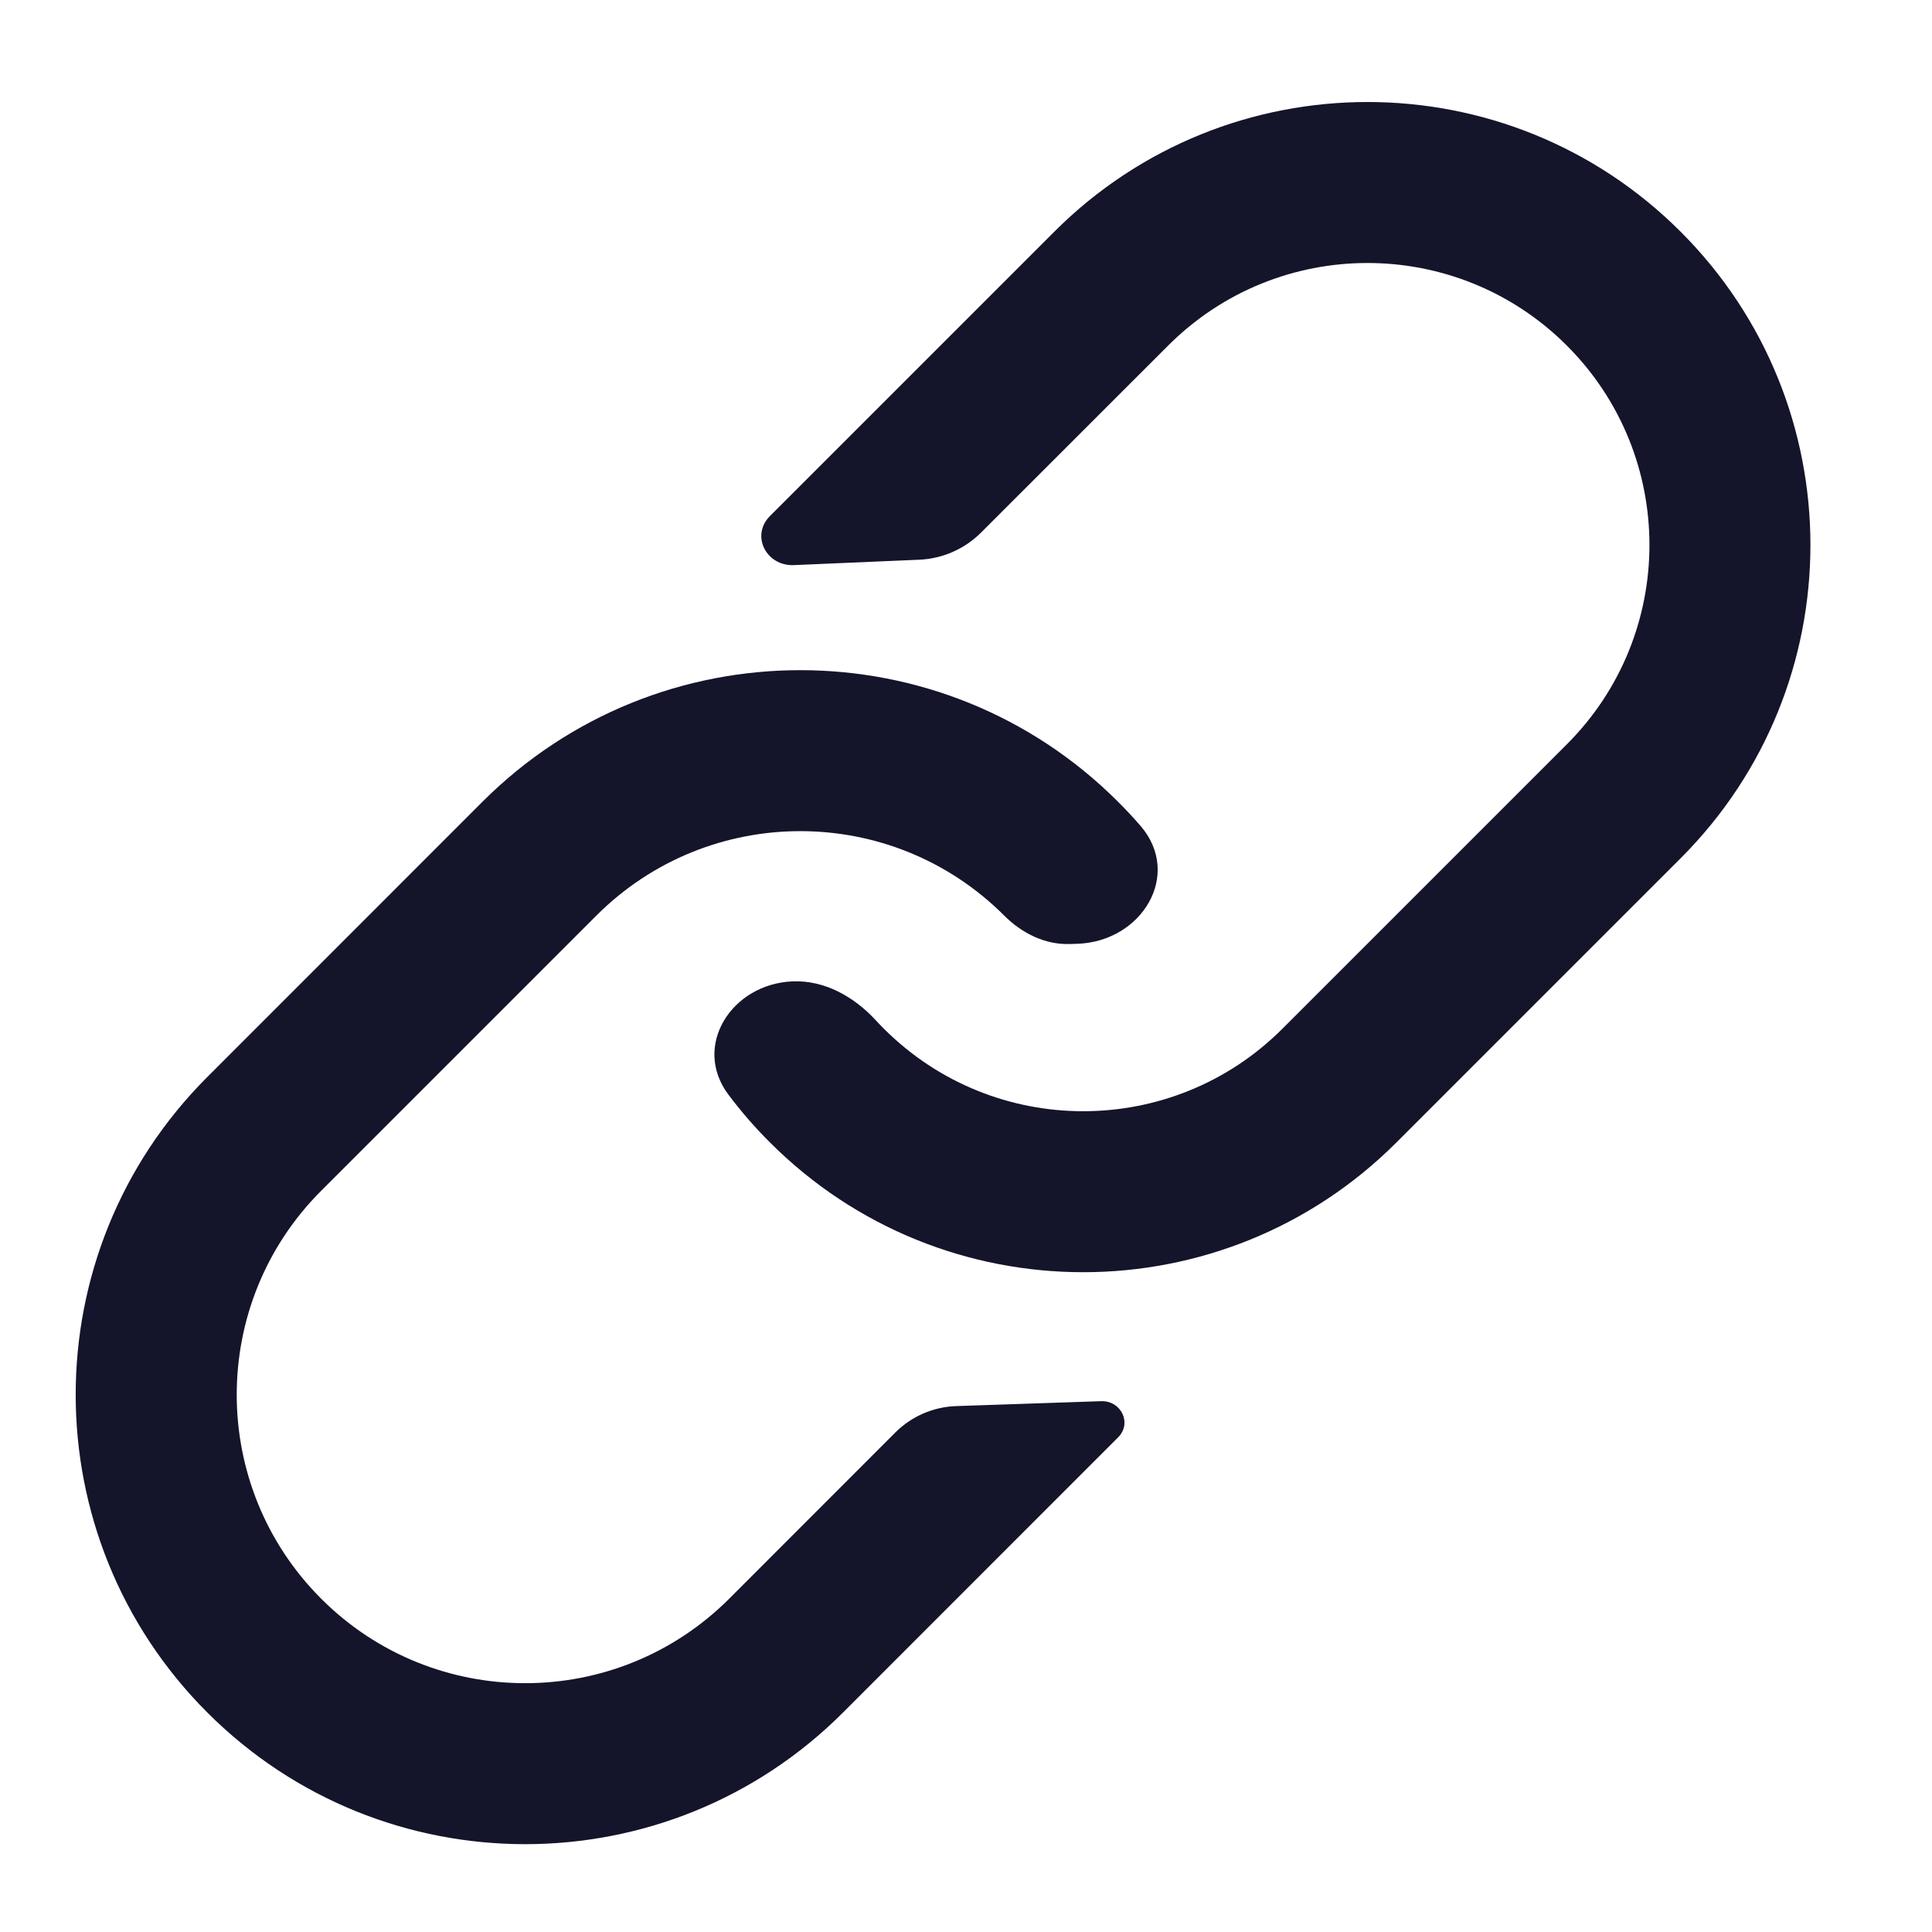
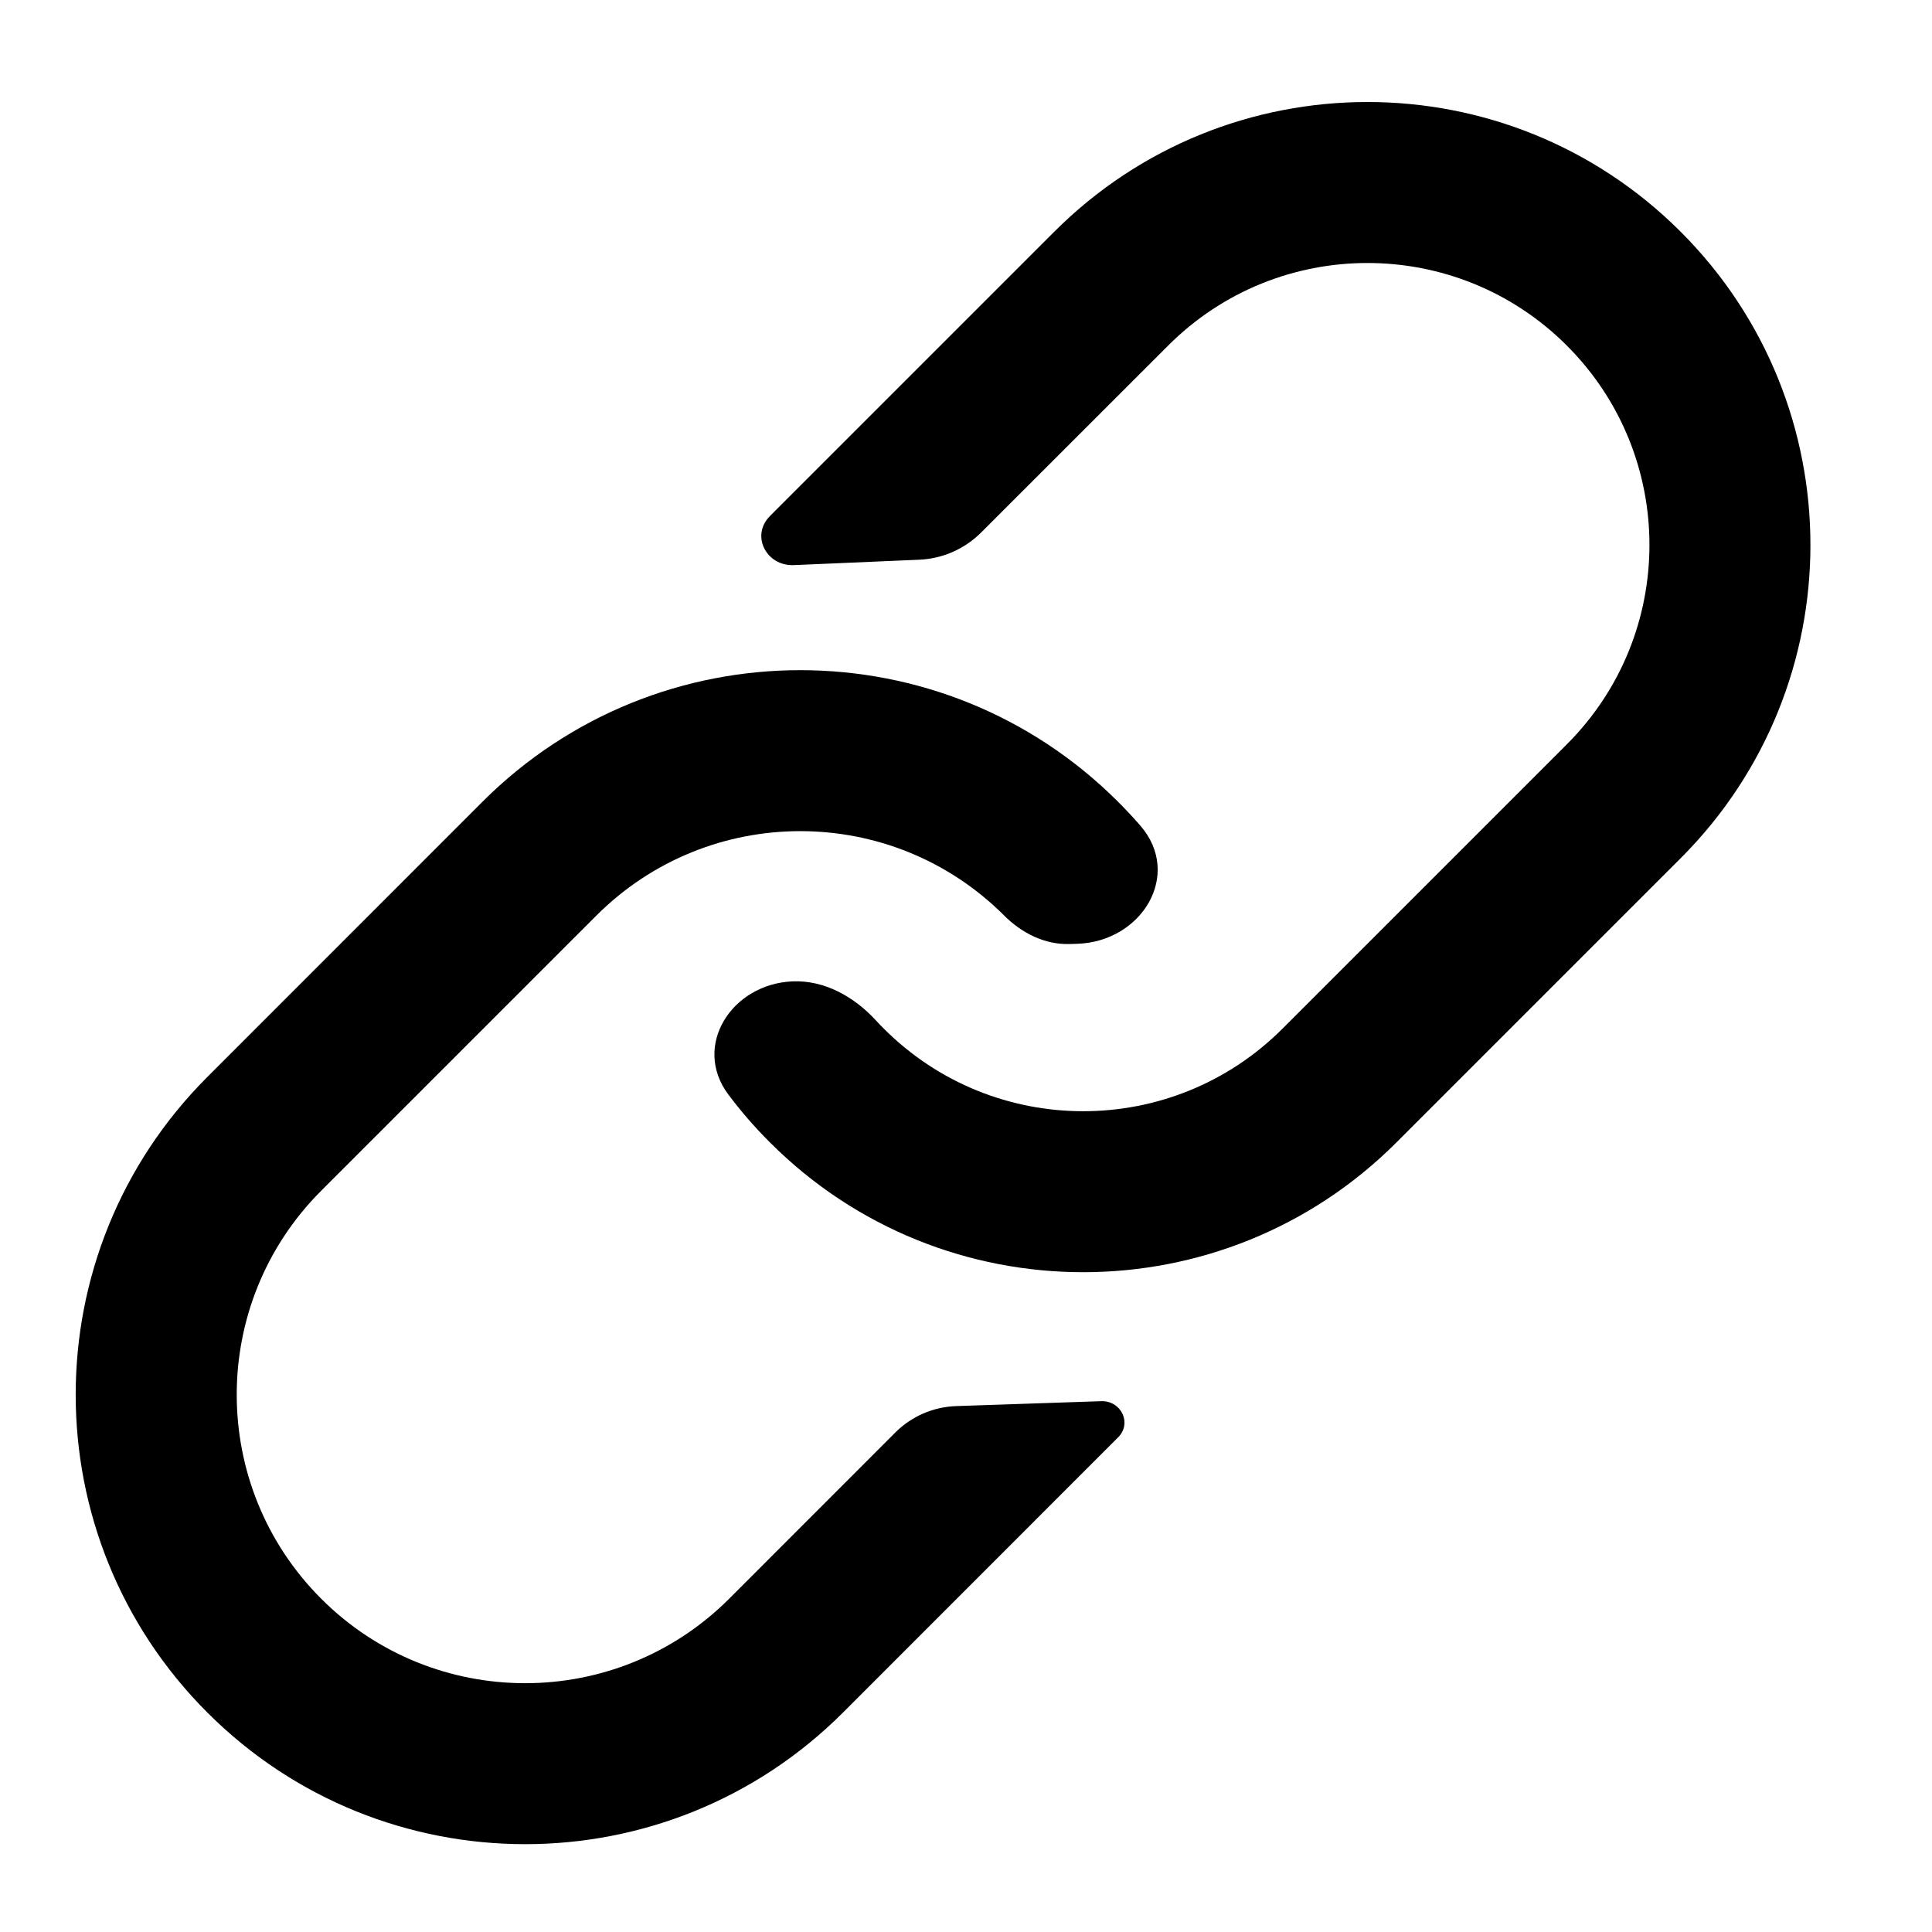
- <svg xmlns="http://www.w3.org/2000/svg" width="24" height="24" viewBox="0 0 24 24" fill="none">
-   <path fill-rule="evenodd" clip-rule="evenodd" d="M20.878 2.879C18.729 0.73 15.245 0.73 13.096 2.879L9.565 6.41C9.322 6.653 9.519 7.035 9.862 7.02L11.418 6.953C11.708 6.941 11.983 6.82 12.188 6.615L14.511 4.293C15.878 2.925 18.096 2.925 19.464 4.293C20.832 5.661 20.832 7.878 19.464 9.246L15.932 12.778C14.565 14.146 12.347 14.146 10.979 12.778C10.945 12.744 10.911 12.709 10.879 12.674C10.609 12.381 10.242 12.174 9.844 12.191C9.089 12.223 8.595 12.992 9.048 13.597C9.204 13.805 9.376 14.004 9.565 14.192C11.713 16.341 15.198 16.341 17.347 14.192L20.878 10.661C23.027 8.512 23.027 5.027 20.878 2.879Z" fill="#14142B" />
-   <path fill-rule="evenodd" clip-rule="evenodd" d="M13.385 11.724C14.186 11.696 14.691 10.864 14.167 10.258C14.079 10.156 13.986 10.057 13.889 9.96C11.709 7.78 8.174 7.78 5.993 9.96L2.576 13.378C0.395 15.558 0.395 19.093 2.576 21.274C4.756 23.454 8.291 23.454 10.472 21.274L13.889 17.856C14.066 17.68 13.927 17.397 13.678 17.406L11.877 17.467C11.593 17.477 11.323 17.594 11.122 17.795L9.058 19.86C7.658 21.259 5.389 21.259 3.99 19.86C2.591 18.46 2.591 16.191 3.99 14.792L7.408 11.374C8.807 9.975 11.076 9.975 12.475 11.374C12.693 11.592 12.981 11.737 13.288 11.727L13.385 11.724Z" fill="#14142B" />
+ <svg xmlns="http://www.w3.org/2000/svg" width="24" height="24" viewBox="0 0 24 24" fill="current">
+   <path fill-rule="evenodd" clip-rule="evenodd" d="M20.878 2.879C18.729 0.73 15.245 0.73 13.096 2.879L9.565 6.41C9.322 6.653 9.519 7.035 9.862 7.02L11.418 6.953C11.708 6.941 11.983 6.82 12.188 6.615L14.511 4.293C15.878 2.925 18.096 2.925 19.464 4.293C20.832 5.661 20.832 7.878 19.464 9.246L15.932 12.778C14.565 14.146 12.347 14.146 10.979 12.778C10.945 12.744 10.911 12.709 10.879 12.674C10.609 12.381 10.242 12.174 9.844 12.191C9.089 12.223 8.595 12.992 9.048 13.597C9.204 13.805 9.376 14.004 9.565 14.192C11.713 16.341 15.198 16.341 17.347 14.192L20.878 10.661C23.027 8.512 23.027 5.027 20.878 2.879Z" fill="current" />
+   <path fill-rule="evenodd" clip-rule="evenodd" d="M13.385 11.724C14.186 11.696 14.691 10.864 14.167 10.258C14.079 10.156 13.986 10.057 13.889 9.96C11.709 7.78 8.174 7.78 5.993 9.96L2.576 13.378C0.395 15.558 0.395 19.093 2.576 21.274C4.756 23.454 8.291 23.454 10.472 21.274L13.889 17.856C14.066 17.68 13.927 17.397 13.678 17.406L11.877 17.467C11.593 17.477 11.323 17.594 11.122 17.795L9.058 19.86C7.658 21.259 5.389 21.259 3.99 19.86C2.591 18.46 2.591 16.191 3.99 14.792L7.408 11.374C8.807 9.975 11.076 9.975 12.475 11.374C12.693 11.592 12.981 11.737 13.288 11.727L13.385 11.724Z" fill="current" />
</svg>
